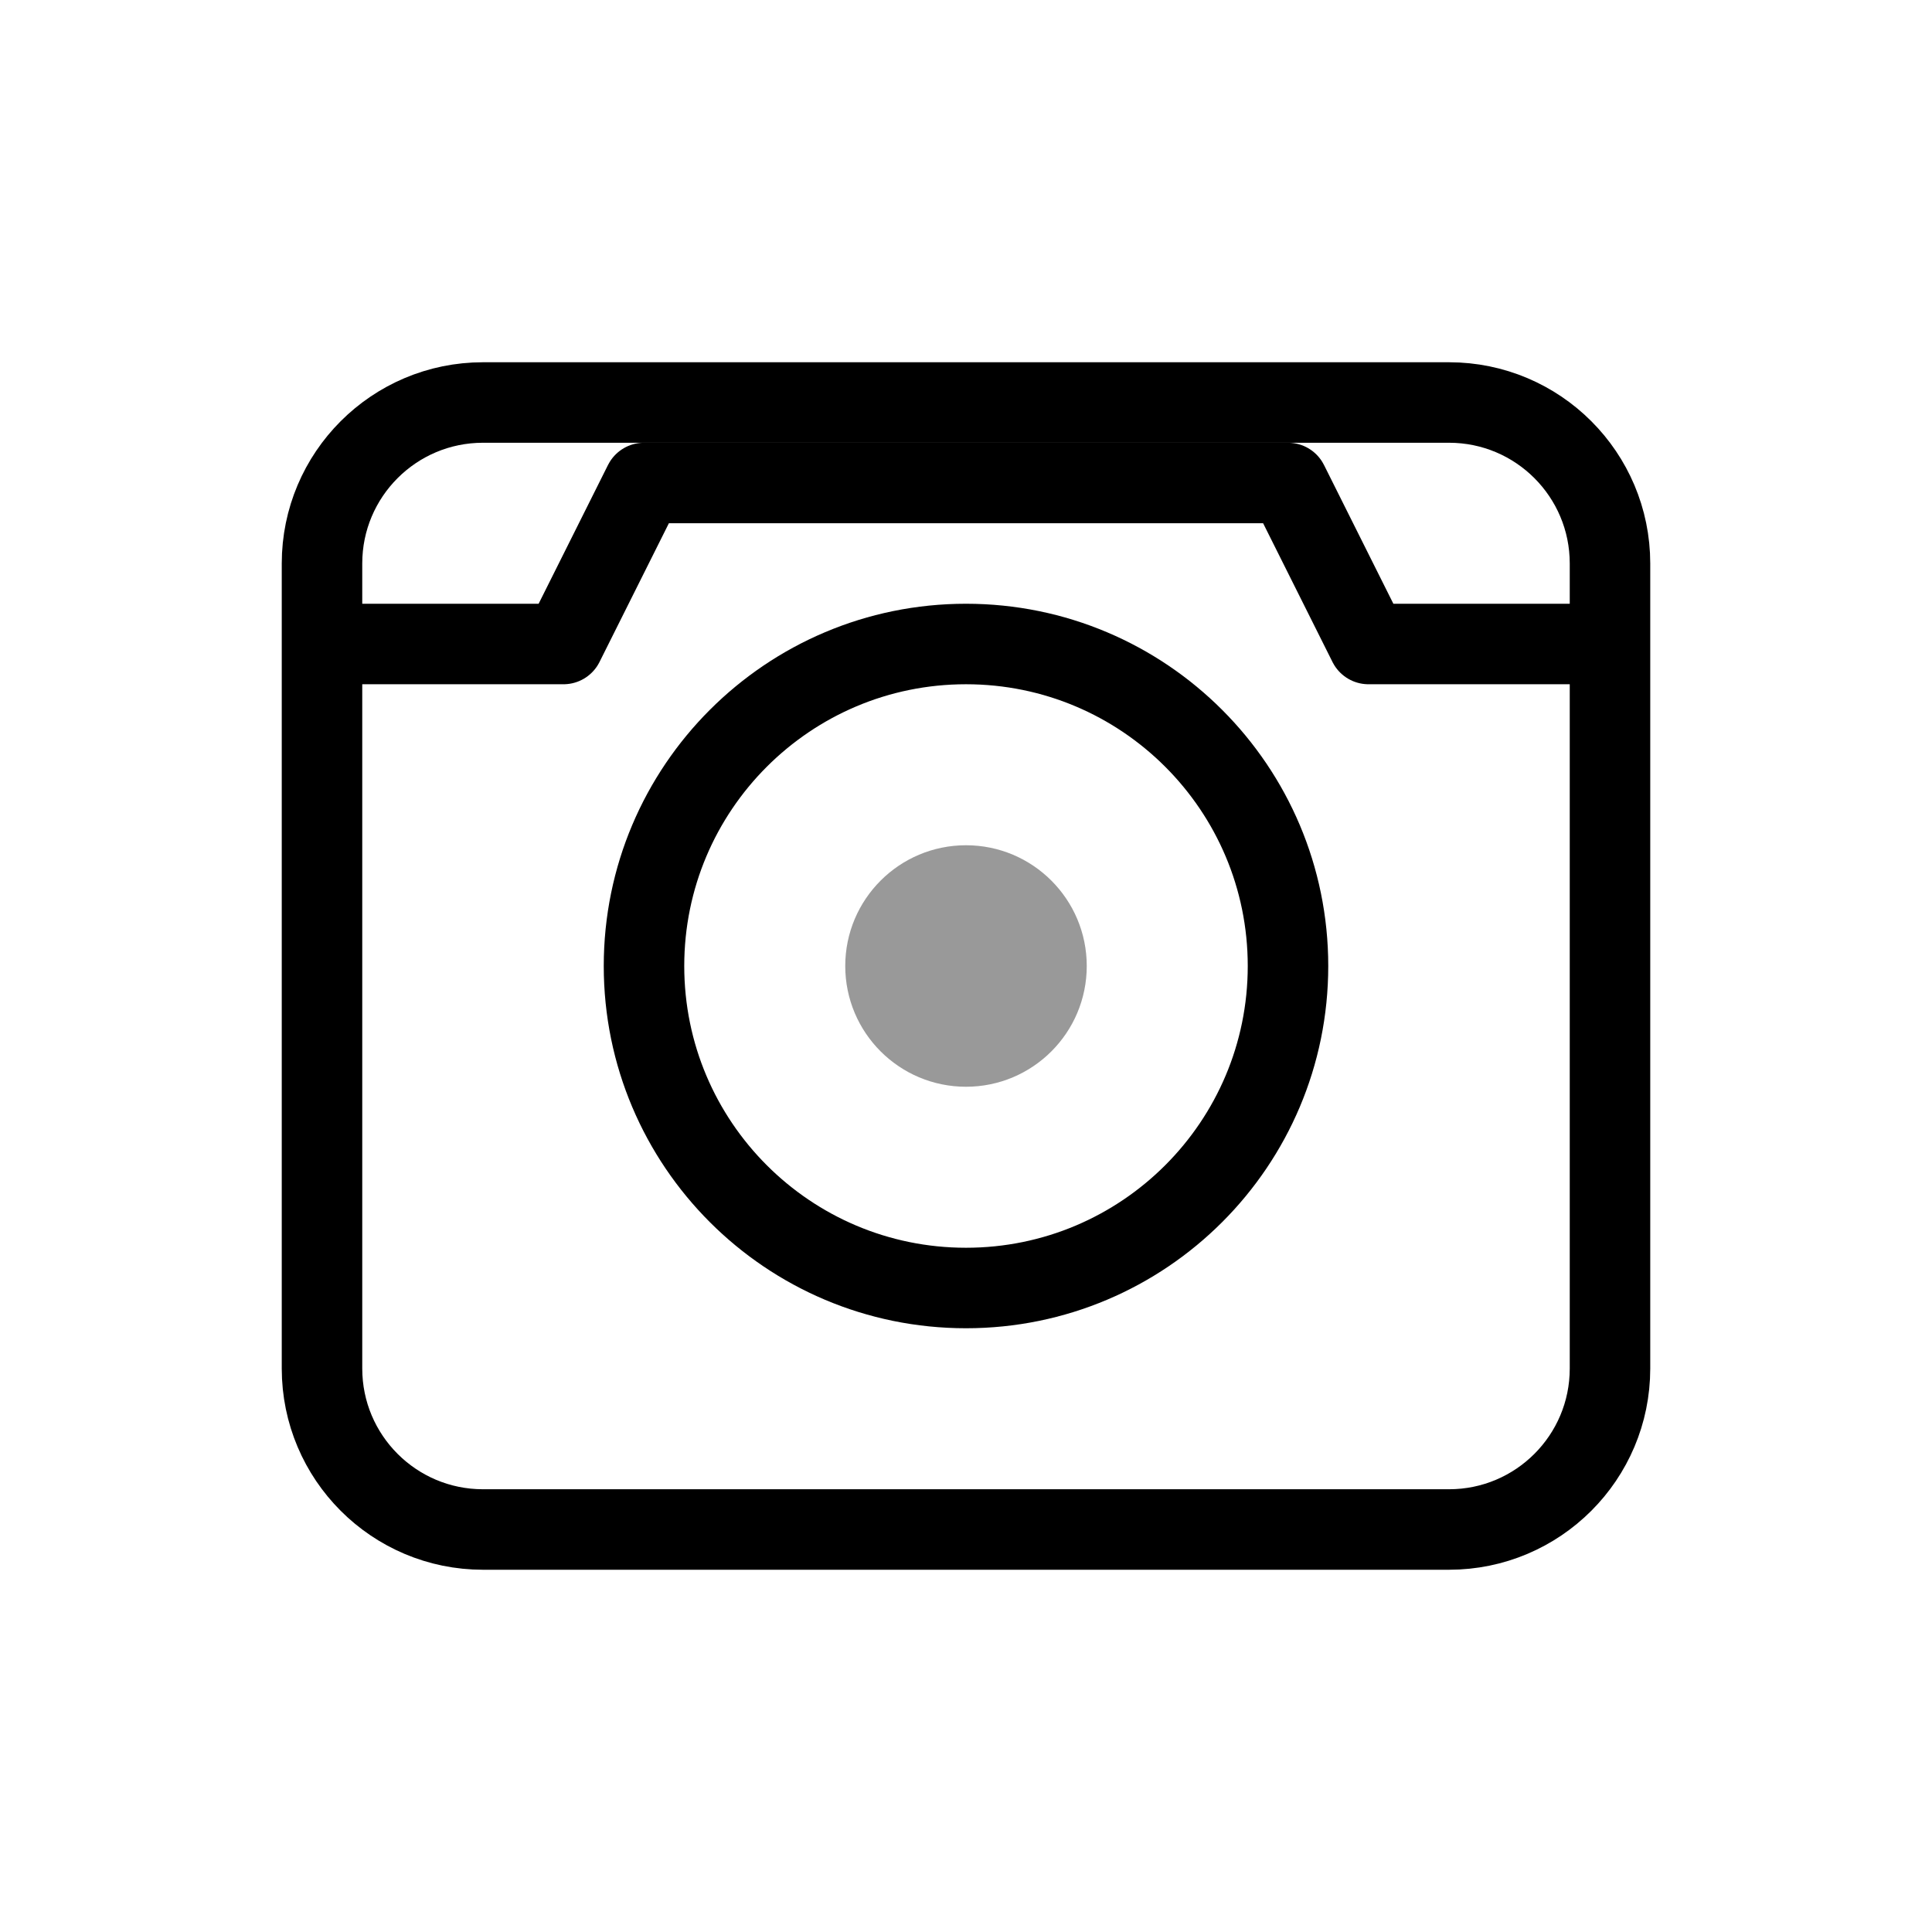
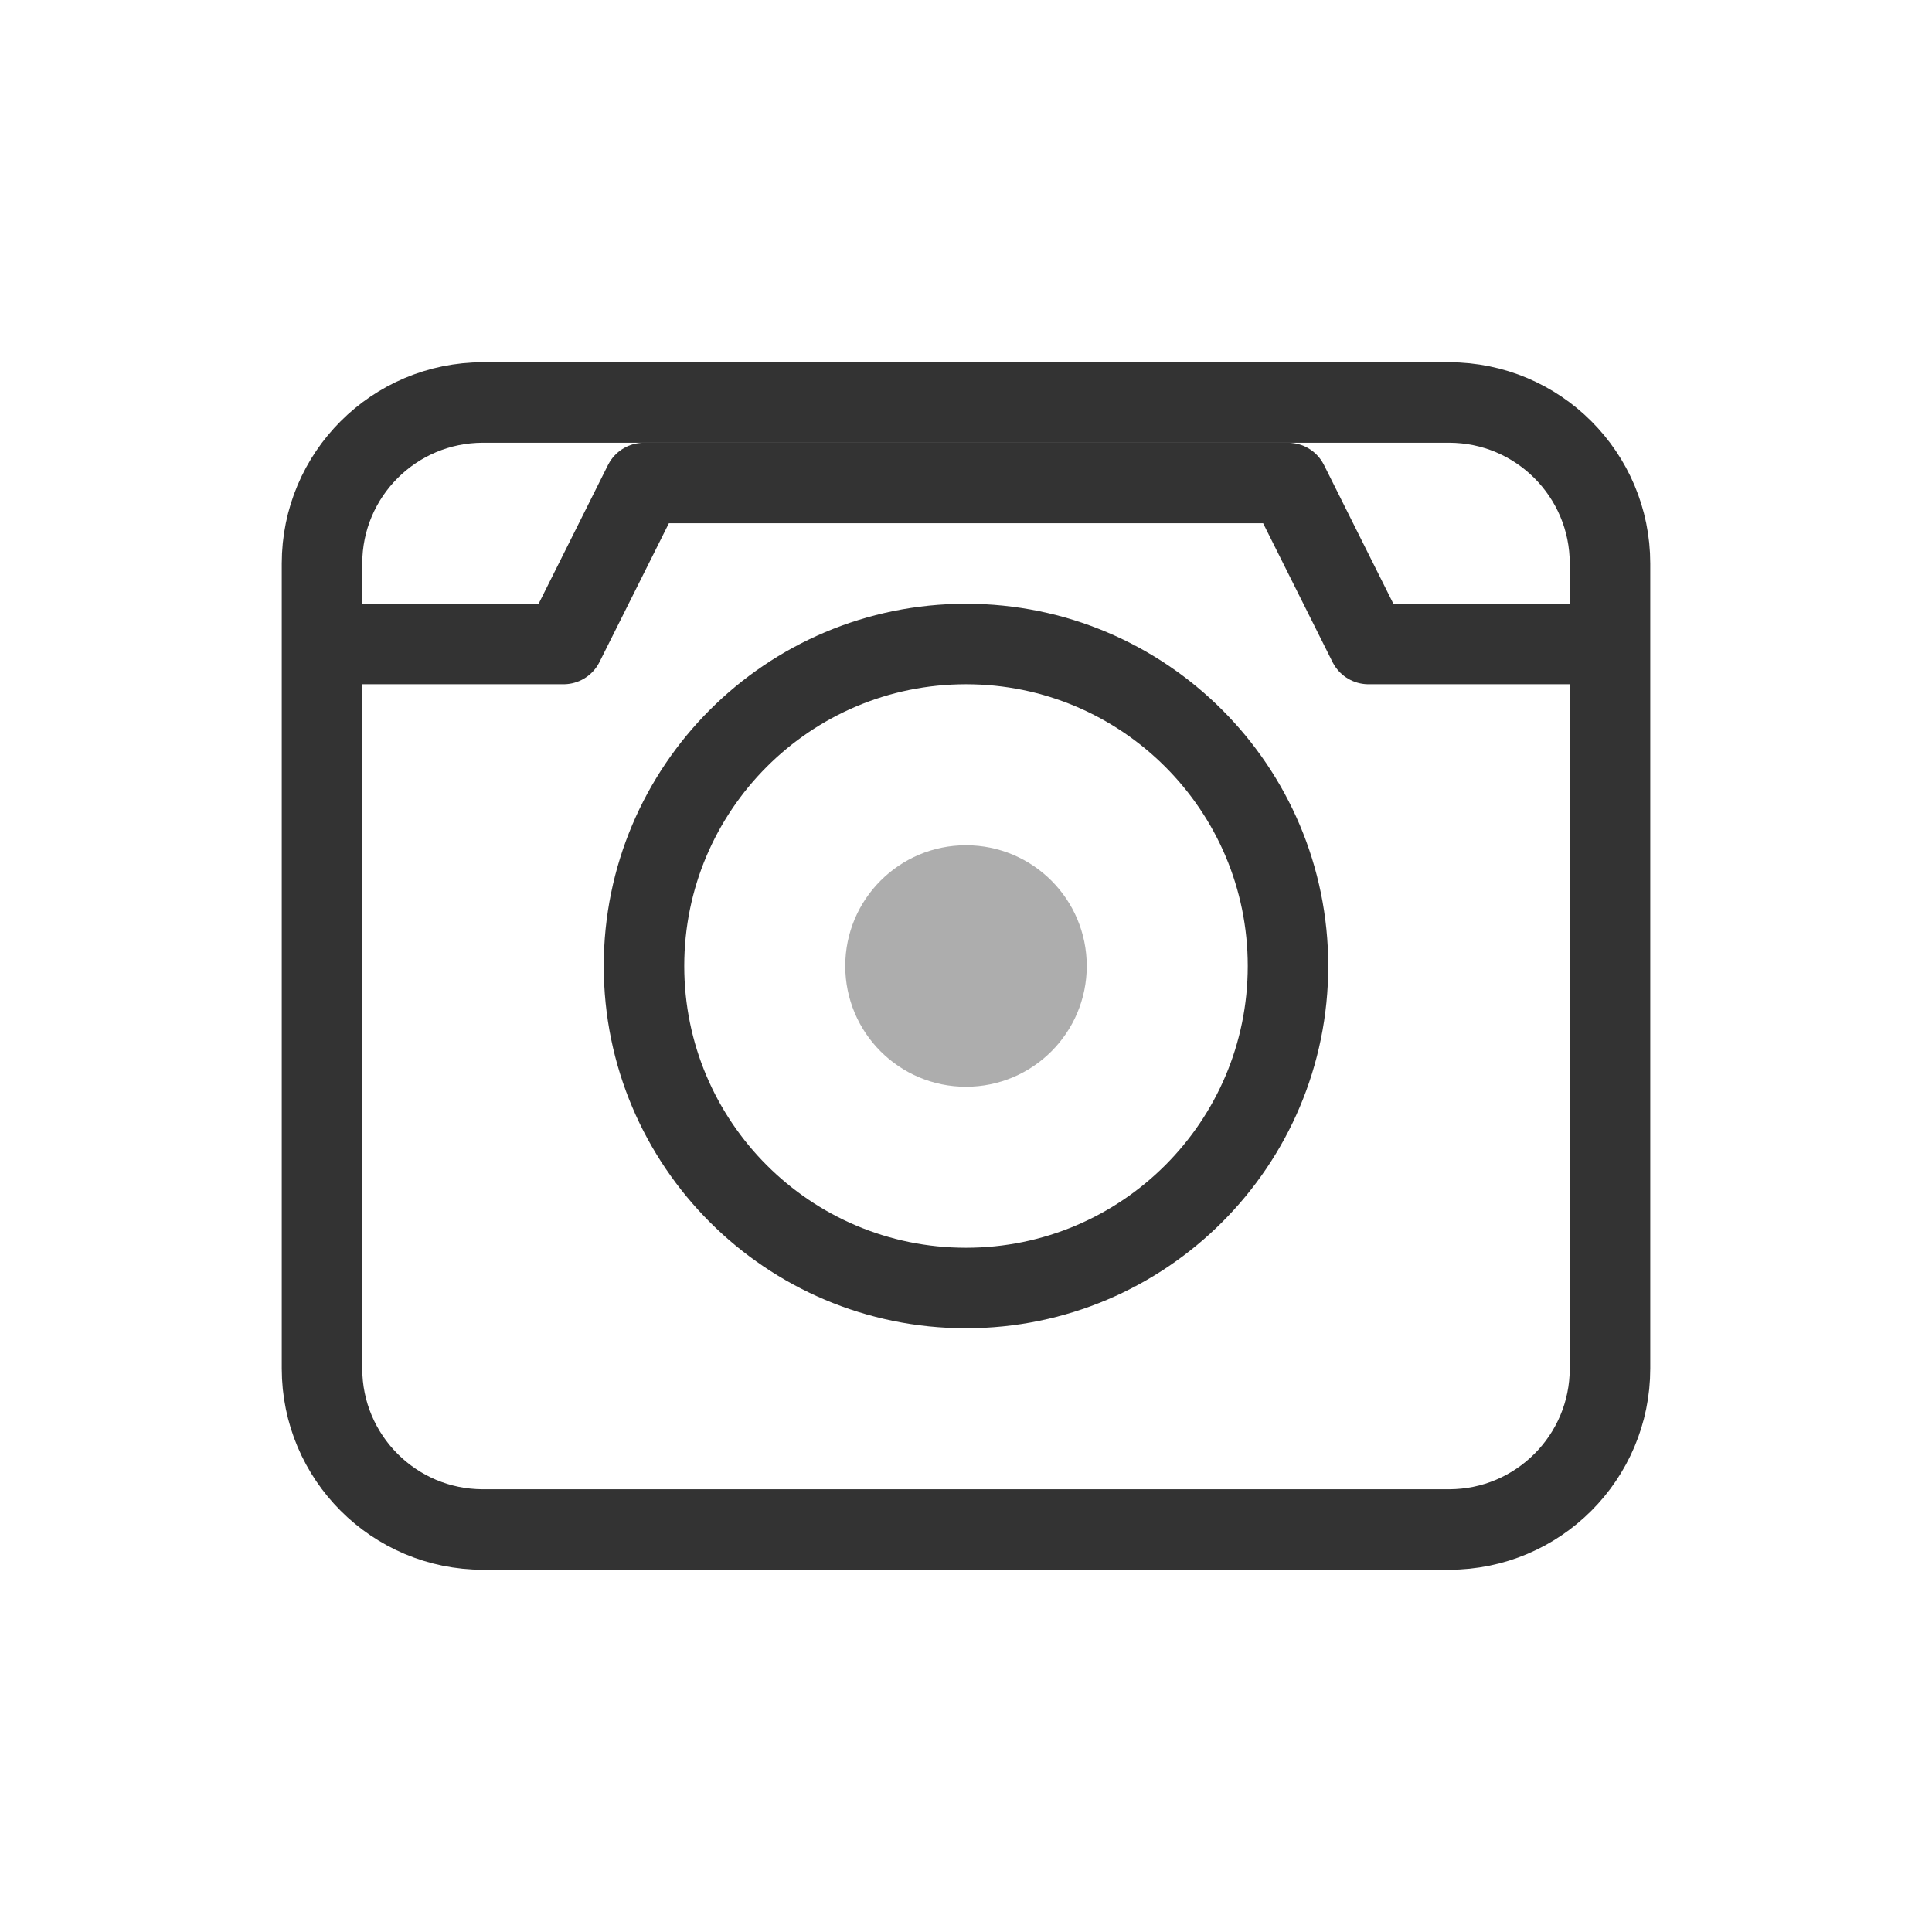
<svg xmlns="http://www.w3.org/2000/svg" viewBox="0 0 48 48" fill="none">
-   <rect x="8" y="10" width="32" height="28" rx="4" stroke="currentColor" stroke-width="2" fill="none" />
-   <circle cx="24" cy="24" r="8" stroke="currentColor" stroke-width="2" fill="none" />
-   <circle cx="24" cy="24" r="3" fill="currentColor" opacity="0.4" />
-   <path d="M8 16h6l2-4h16l2 4h6" stroke="currentColor" stroke-width="2" stroke-linejoin="round" />
+   <rect x="8" y="10" width="32" height="28" rx="4" stroke="#333333" stroke-width="2" fill="none" />
+   <circle cx="24" cy="24" r="8" stroke="#333333" stroke-width="2" fill="none" />
+   <circle cx="24" cy="24" r="3" fill="#333333" opacity="0.4" />
+   <path d="M8 16h6l2-4h16l2 4h6" stroke="#333333" stroke-width="2" stroke-linejoin="round" />
</svg>
